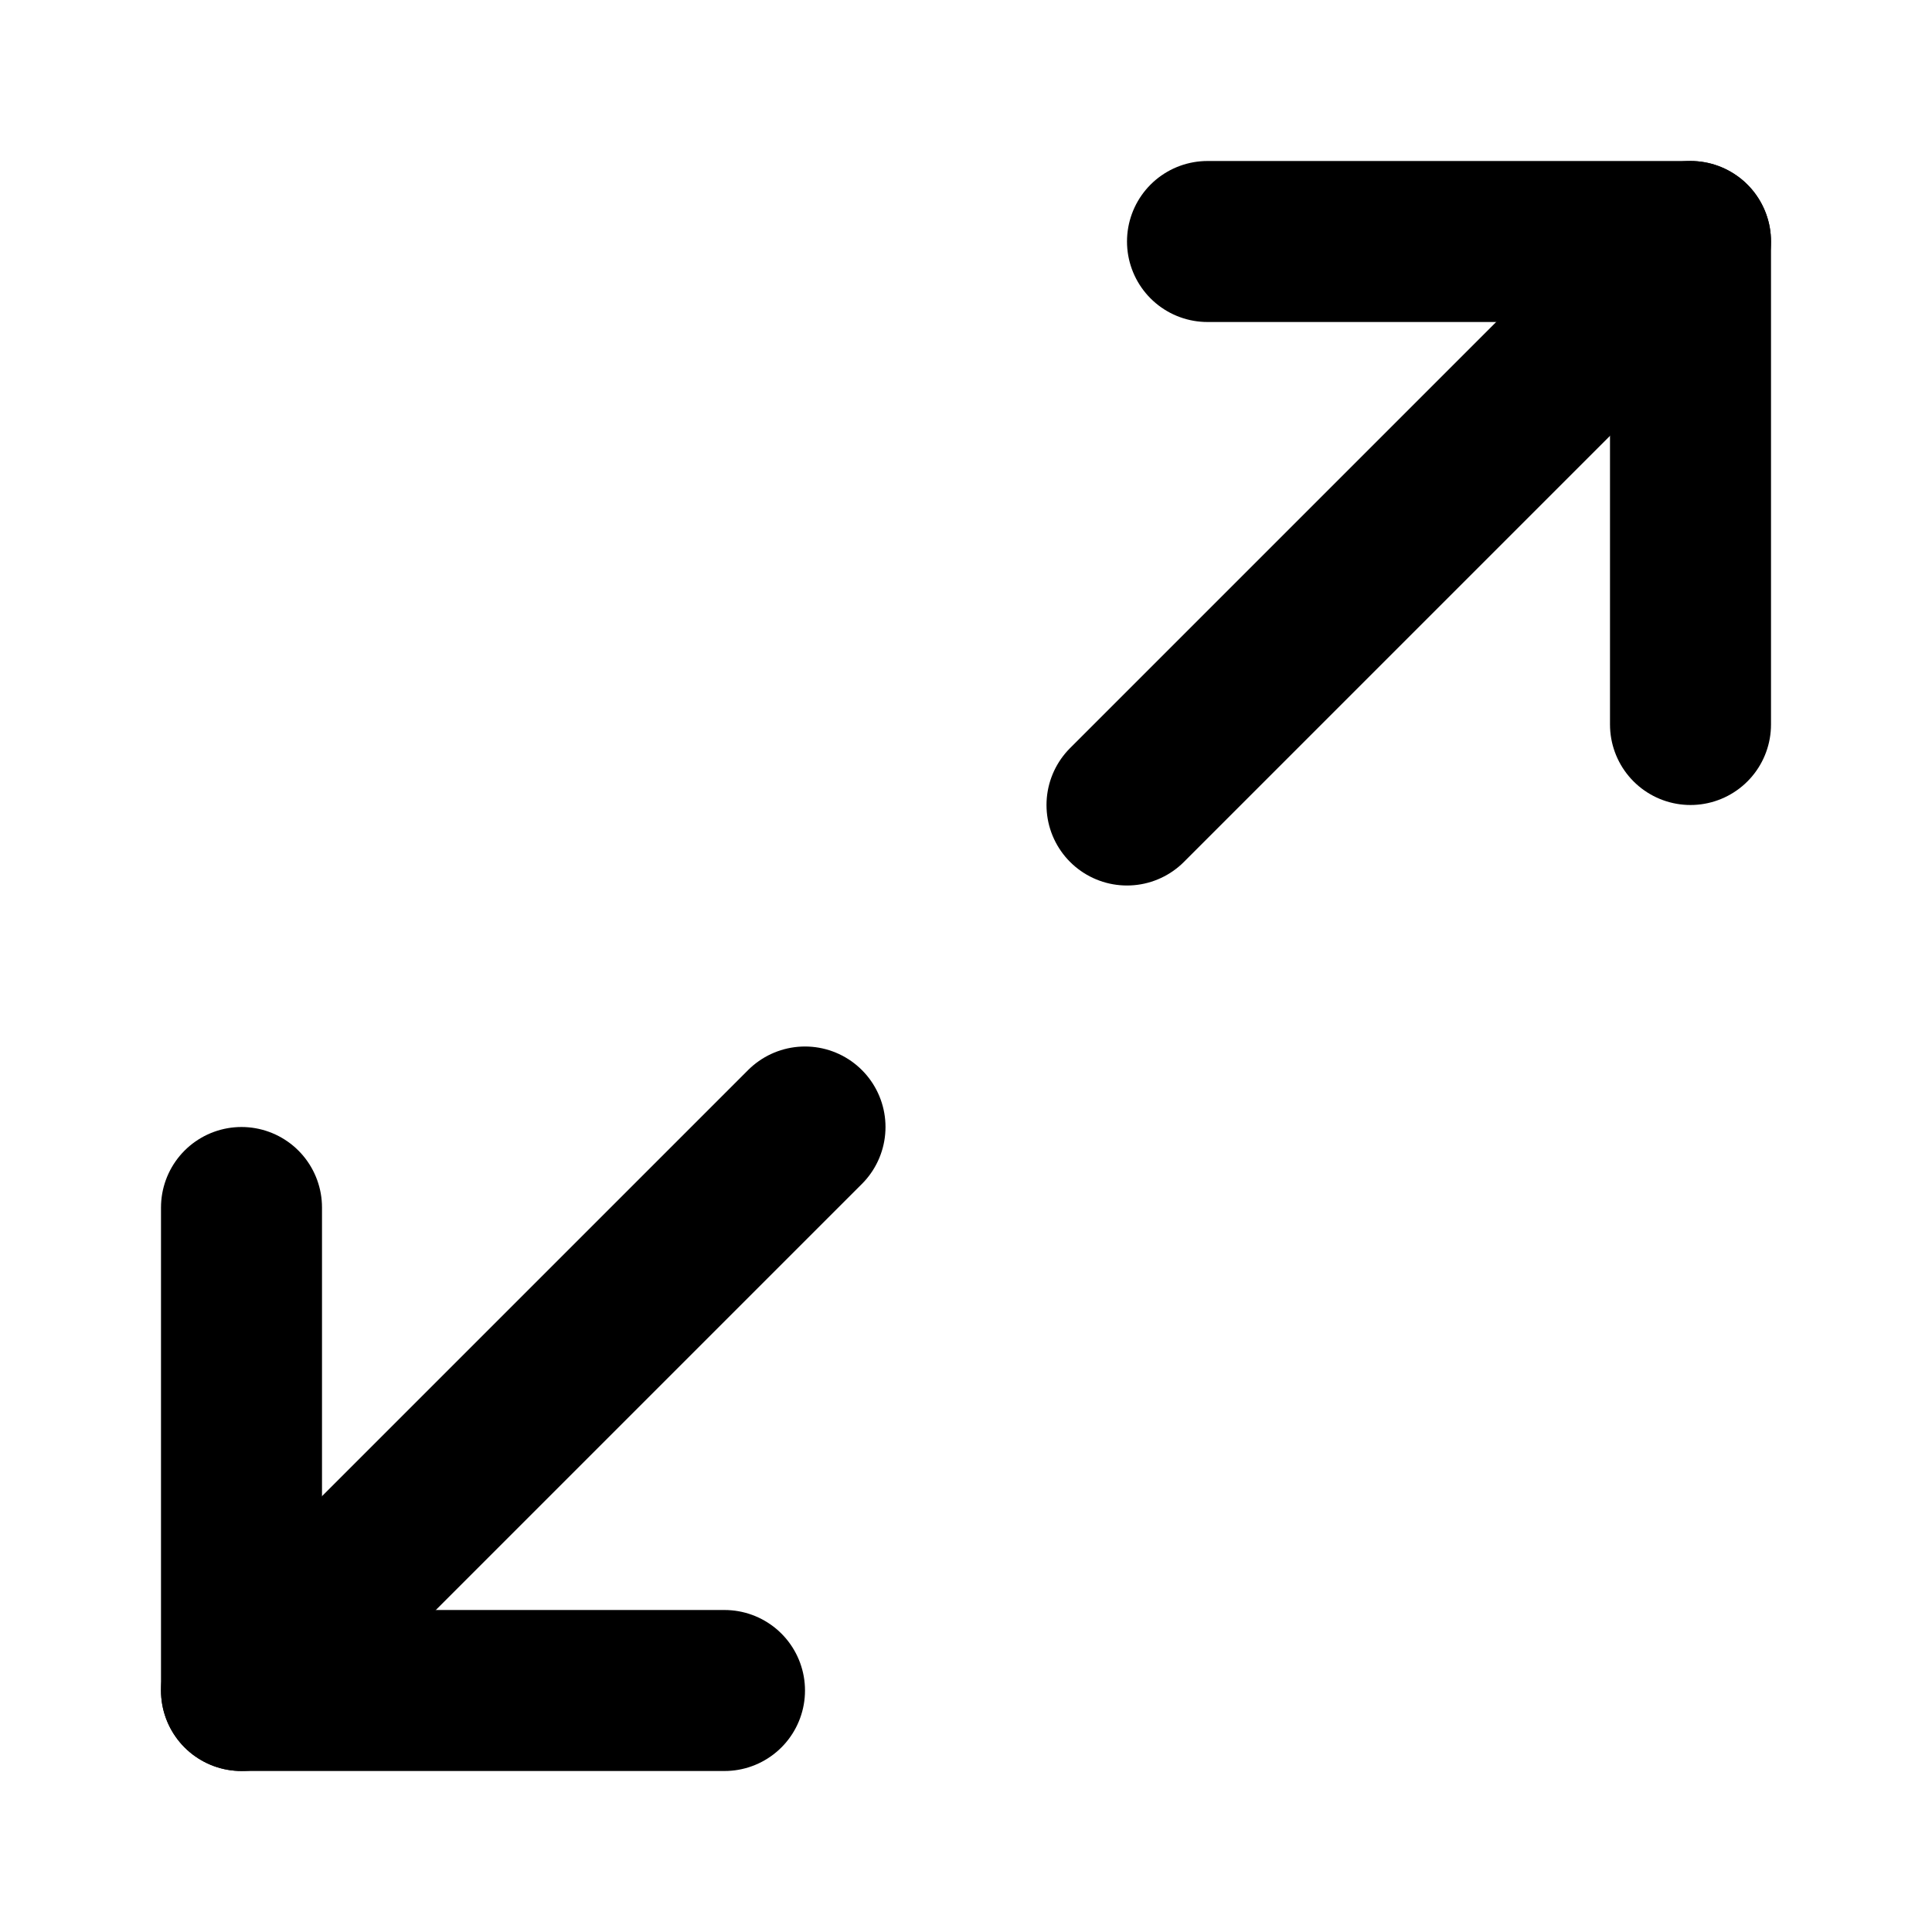
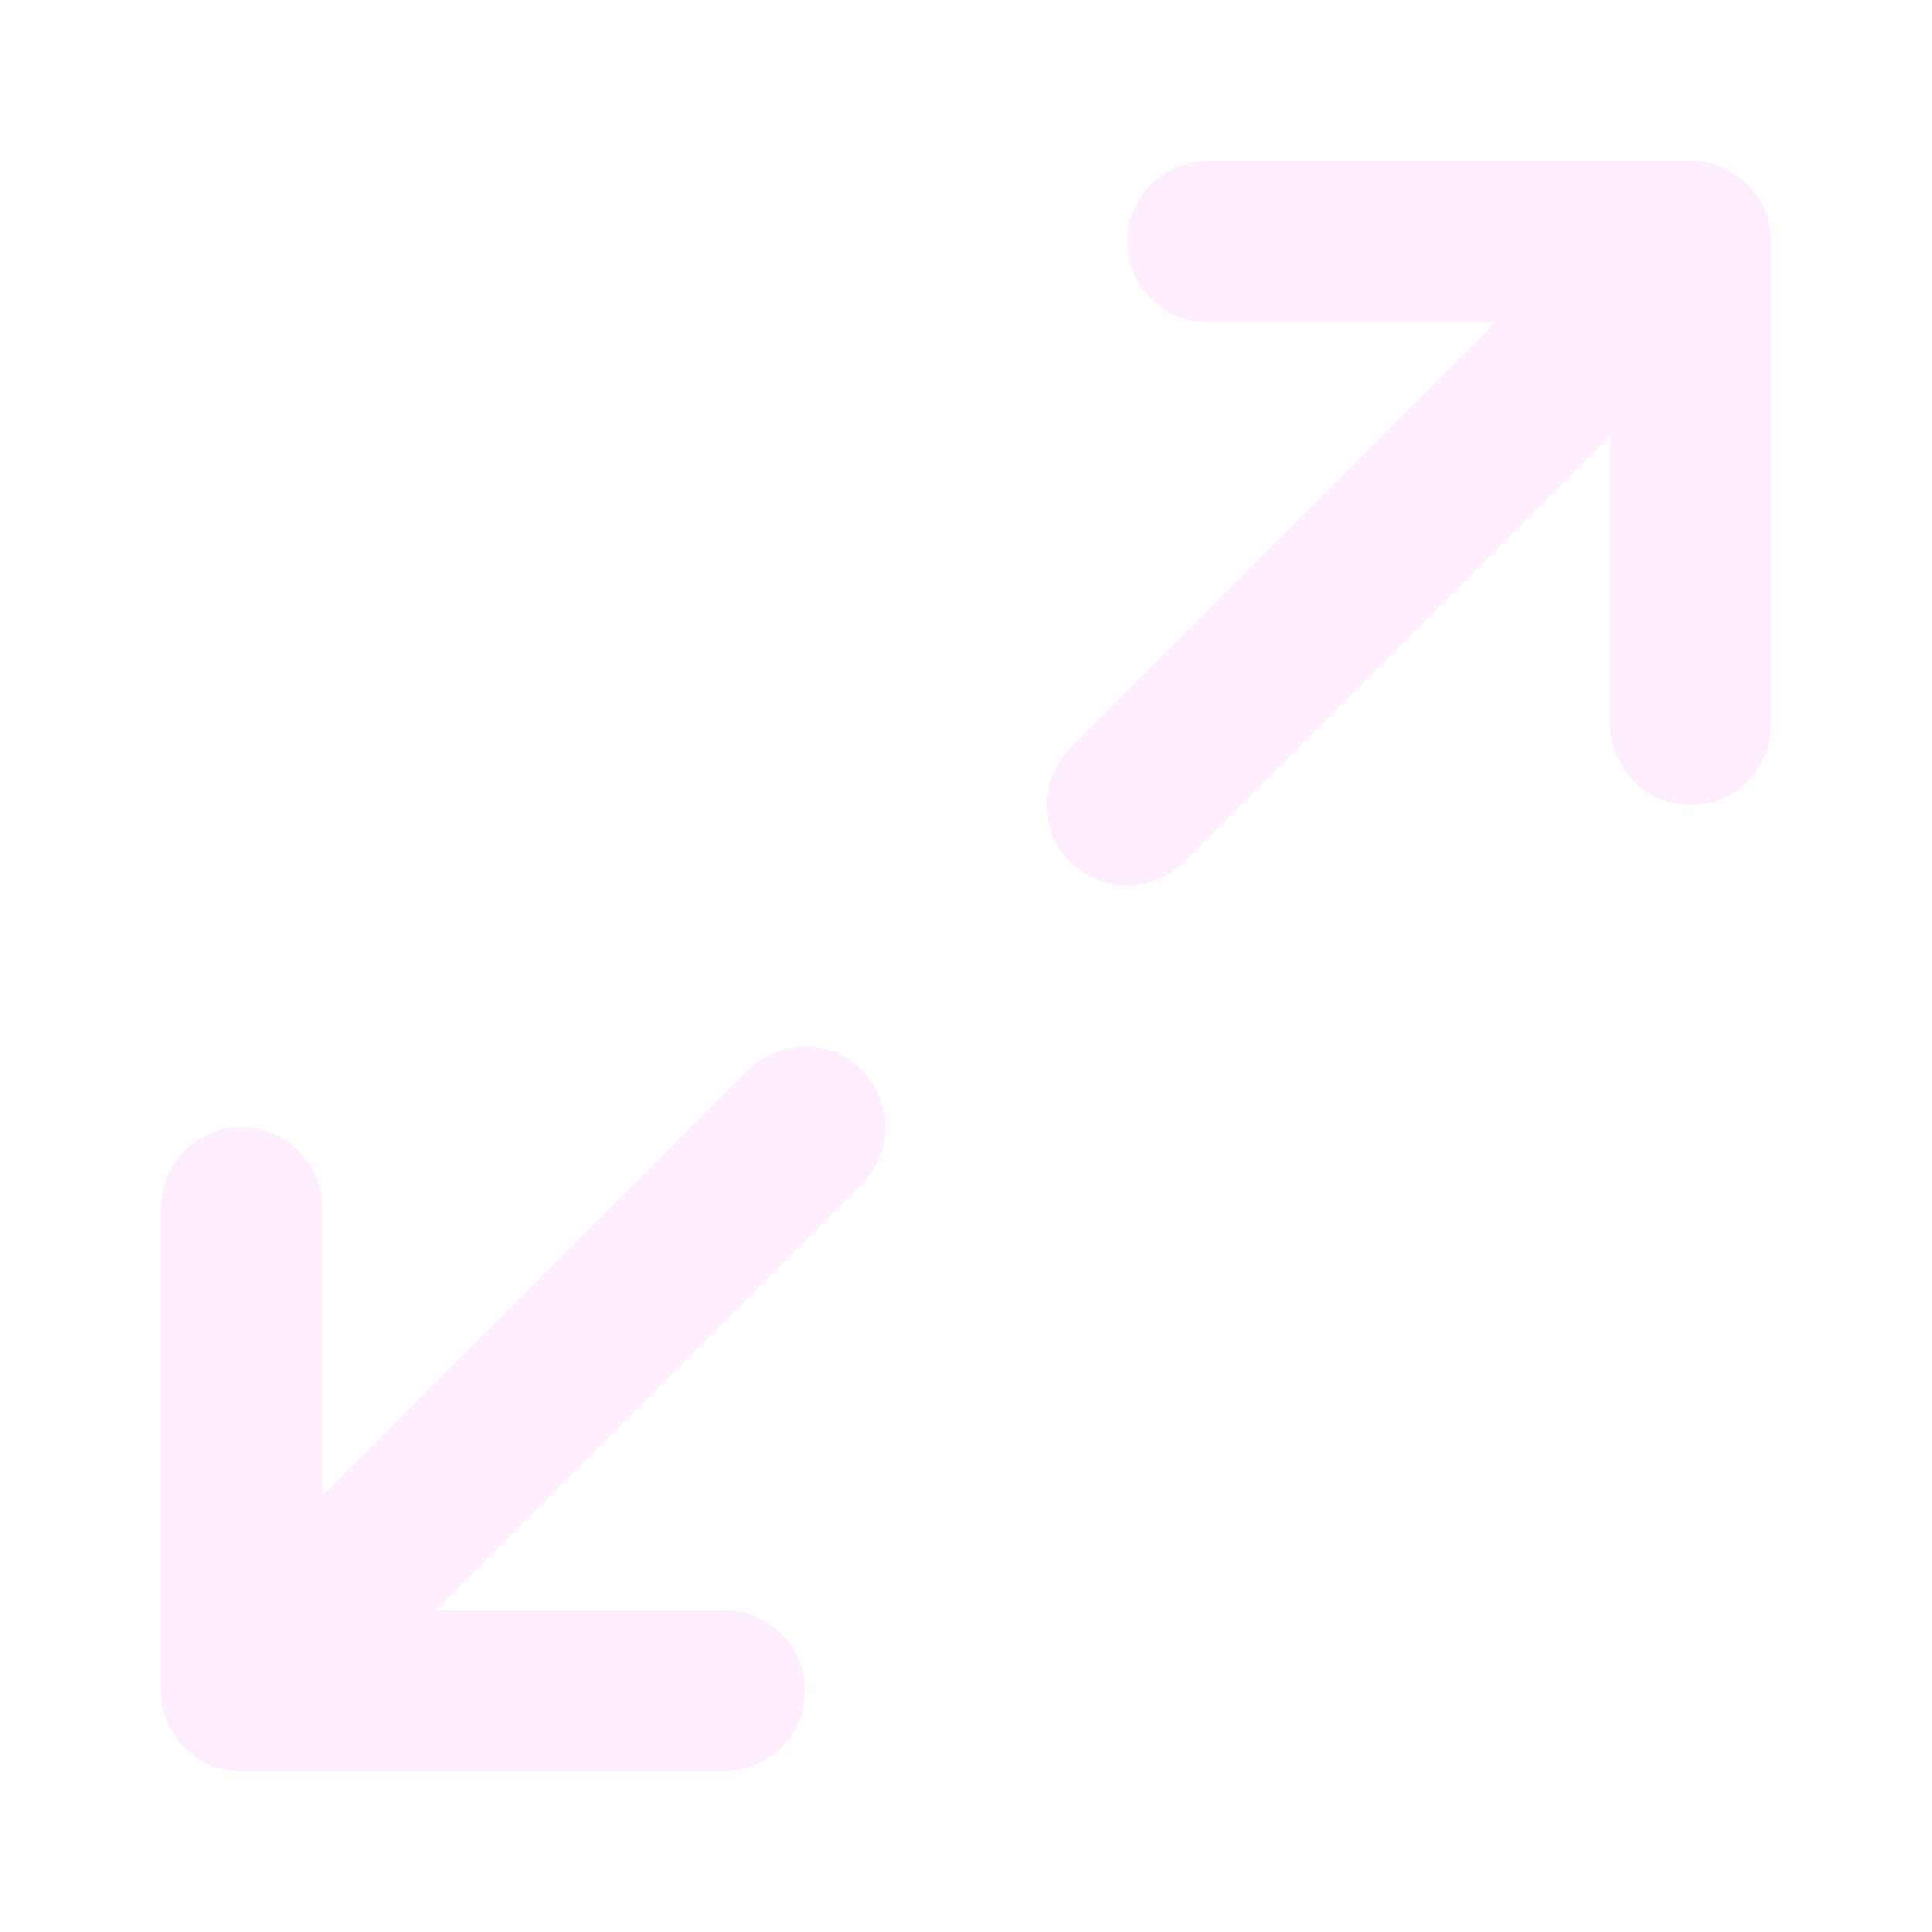
- <svg xmlns="http://www.w3.org/2000/svg" width="24" height="24" viewBox="0 0 24 24" fill="none" stroke="currentColor" stroke-width="2" stroke-linecap="round" stroke-linejoin="round" class="feather feather-maximize-2">
+ <svg xmlns="http://www.w3.org/2000/svg" width="24" height="24" viewBox="0 0 24 24" fill="none" stroke="#ffeeff" stroke-width="2" stroke-linecap="round" stroke-linejoin="round" class="feather feather-maximize-2">
  <polyline points="15 3 21 3 21 9" />
  <polyline points="9 21 3 21 3 15" />
  <line x1="21" y1="3" x2="14" y2="10" />
  <line x1="3" y1="21" x2="10" y2="14" />
</svg>
